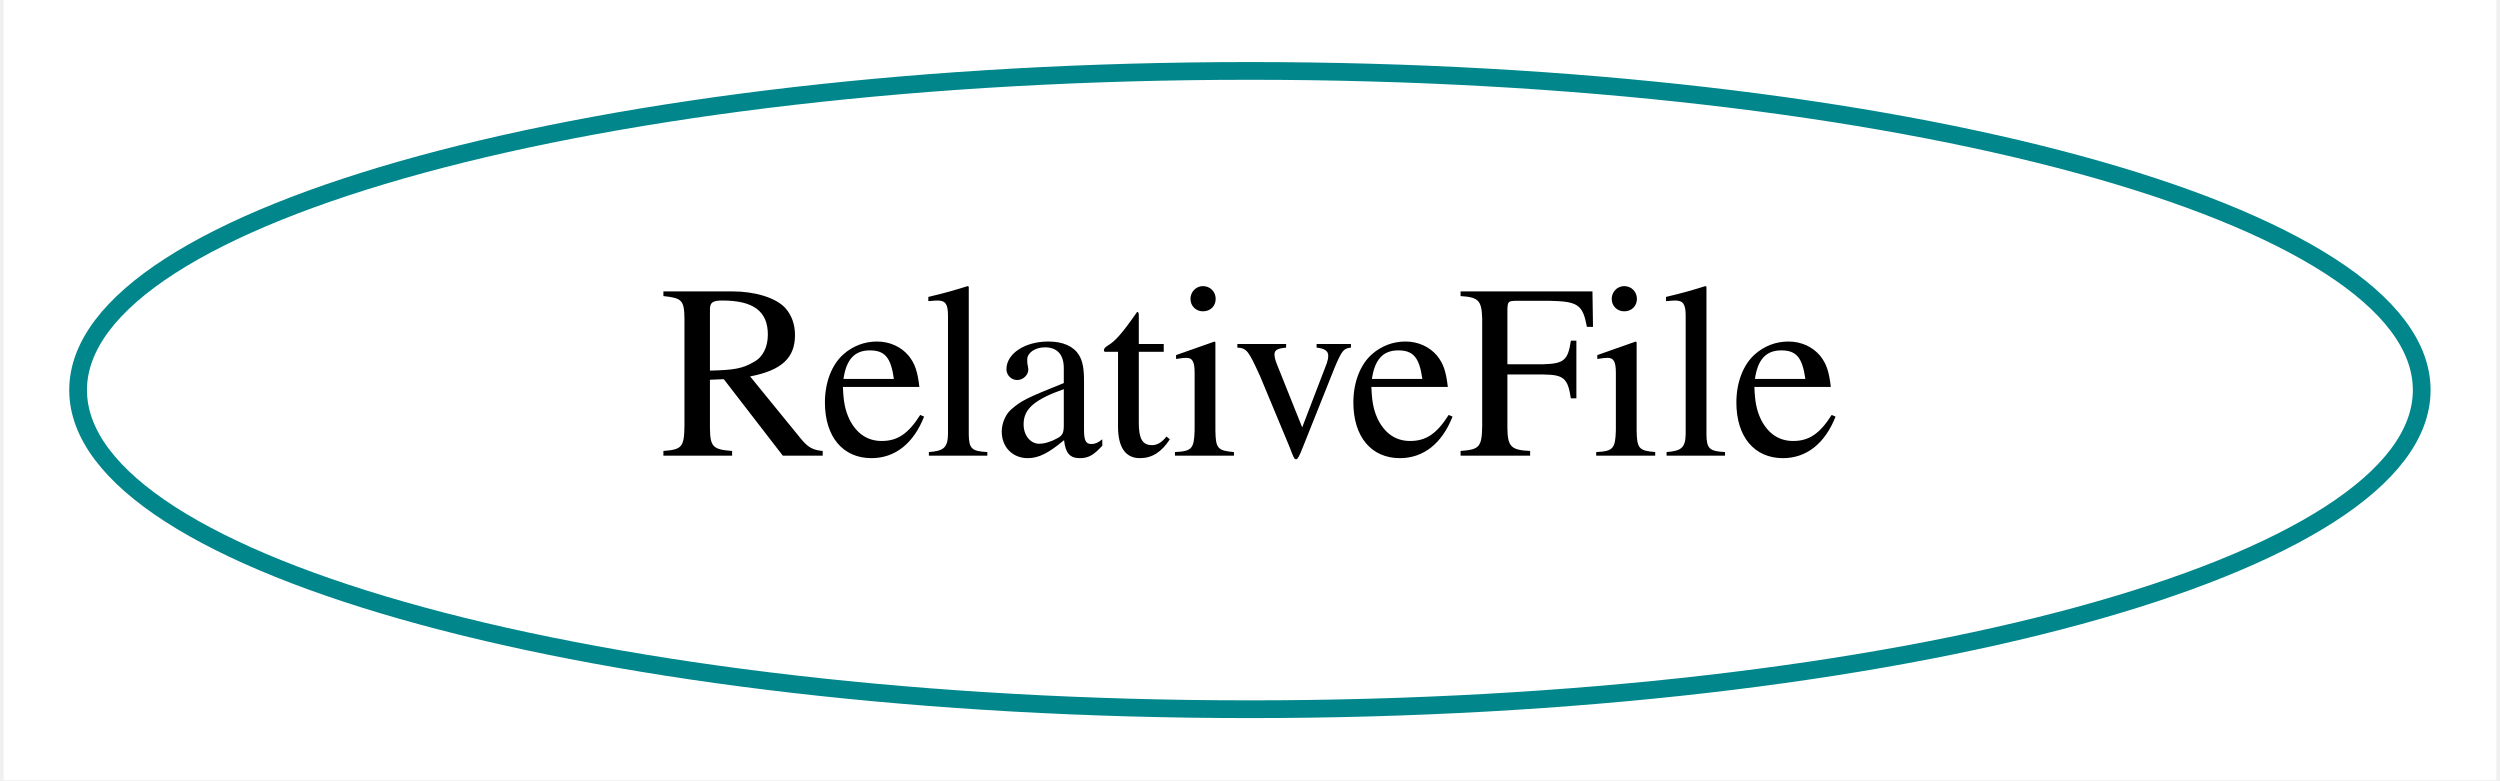
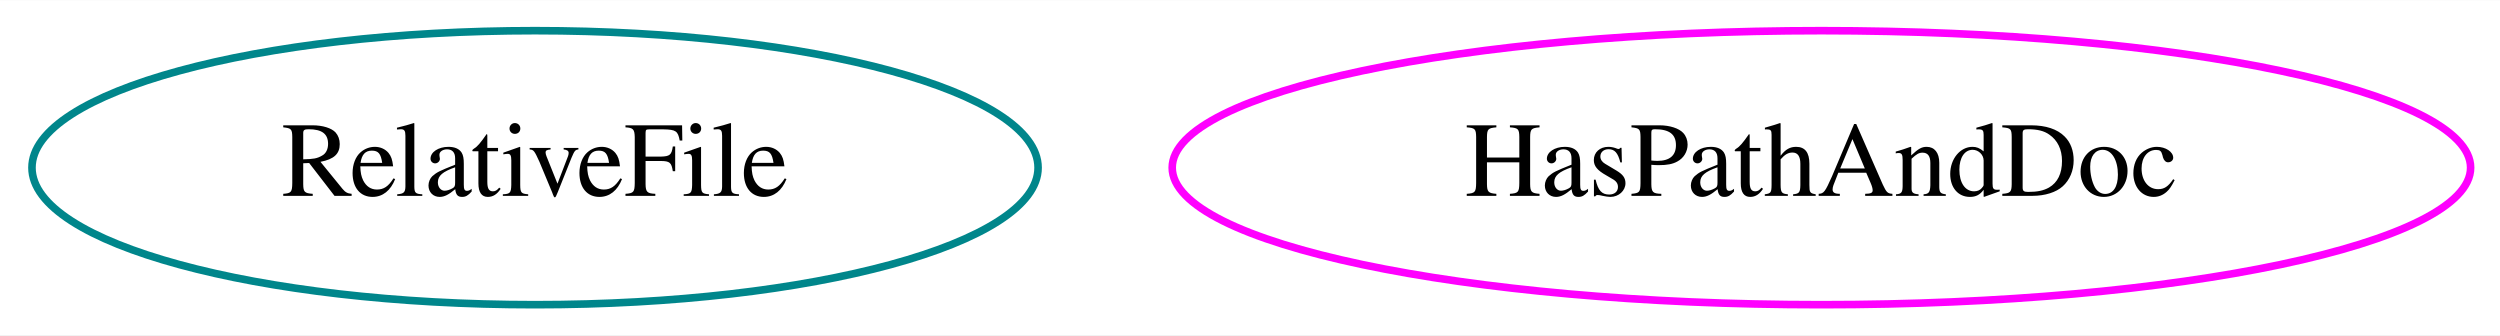
- <svg xmlns="http://www.w3.org/2000/svg" width="141pt" height="44pt" viewBox="0.00 0.00 140.59 44.00">
+ <svg xmlns="http://www.w3.org/2000/svg" width="328pt" height="44pt" viewBox="0.00 0.00 328.44 44.00">
  <g id="graph0" class="graph" transform="scale(1 1) rotate(0) translate(4 40)">
-     <polygon fill="white" stroke="transparent" points="-4,4 -4,-40 136.59,-40 136.59,4 -4,4" />
+     <polygon fill="white" stroke="transparent" points="-4,4 -4,-40 324.44,-40 324.44,4 -4,4" />
    <g id="node1" class="node">
      <ellipse fill="none" stroke="#00868b" cx="66.29" cy="-18" rx="66.09" ry="18" />
      <text text-anchor="middle" x="66.29" y="-14.3" font-family="Times,serif" font-size="14.00">RelativeFile</text>
    </g>
+     <g id="node2" class="node">
+       <ellipse fill="none" stroke="magenta" cx="235.29" cy="-18" rx="85.29" ry="18" />
+       <text text-anchor="middle" x="235.29" y="-14.3" font-family="Times,serif" font-size="14.00">HasPathAndDoc</text>
+     </g>
  </g>
</svg>
